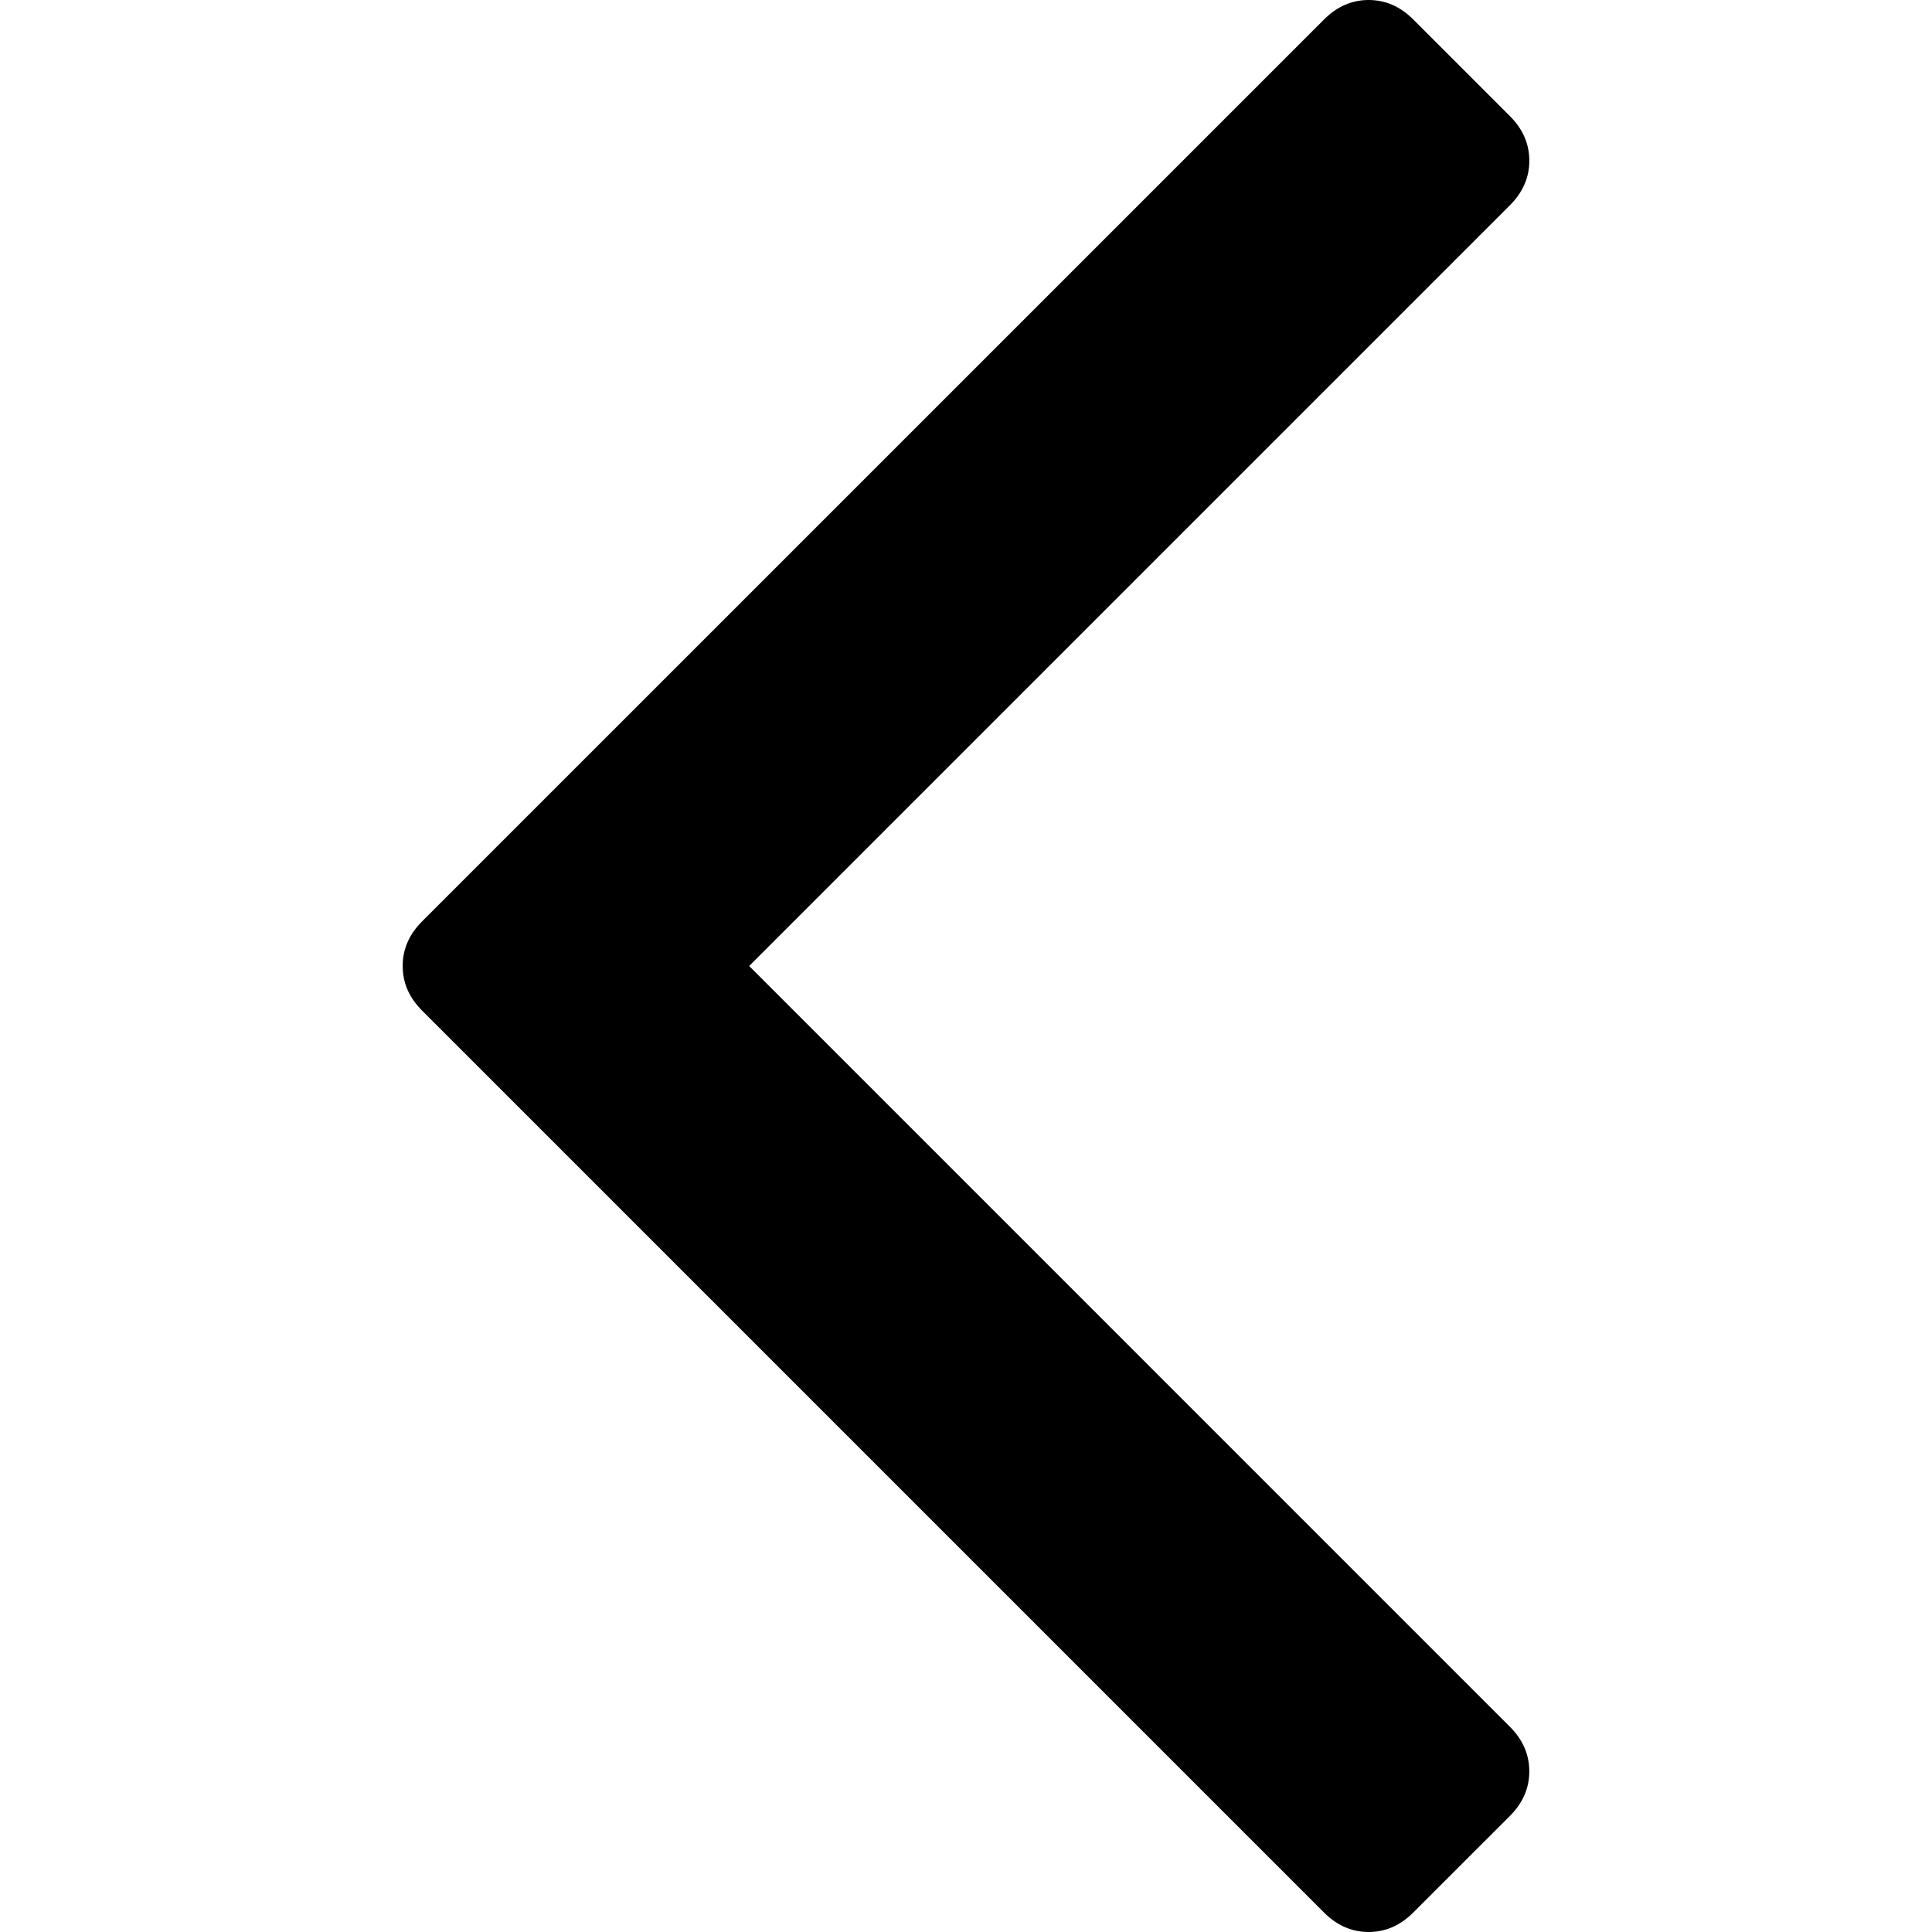
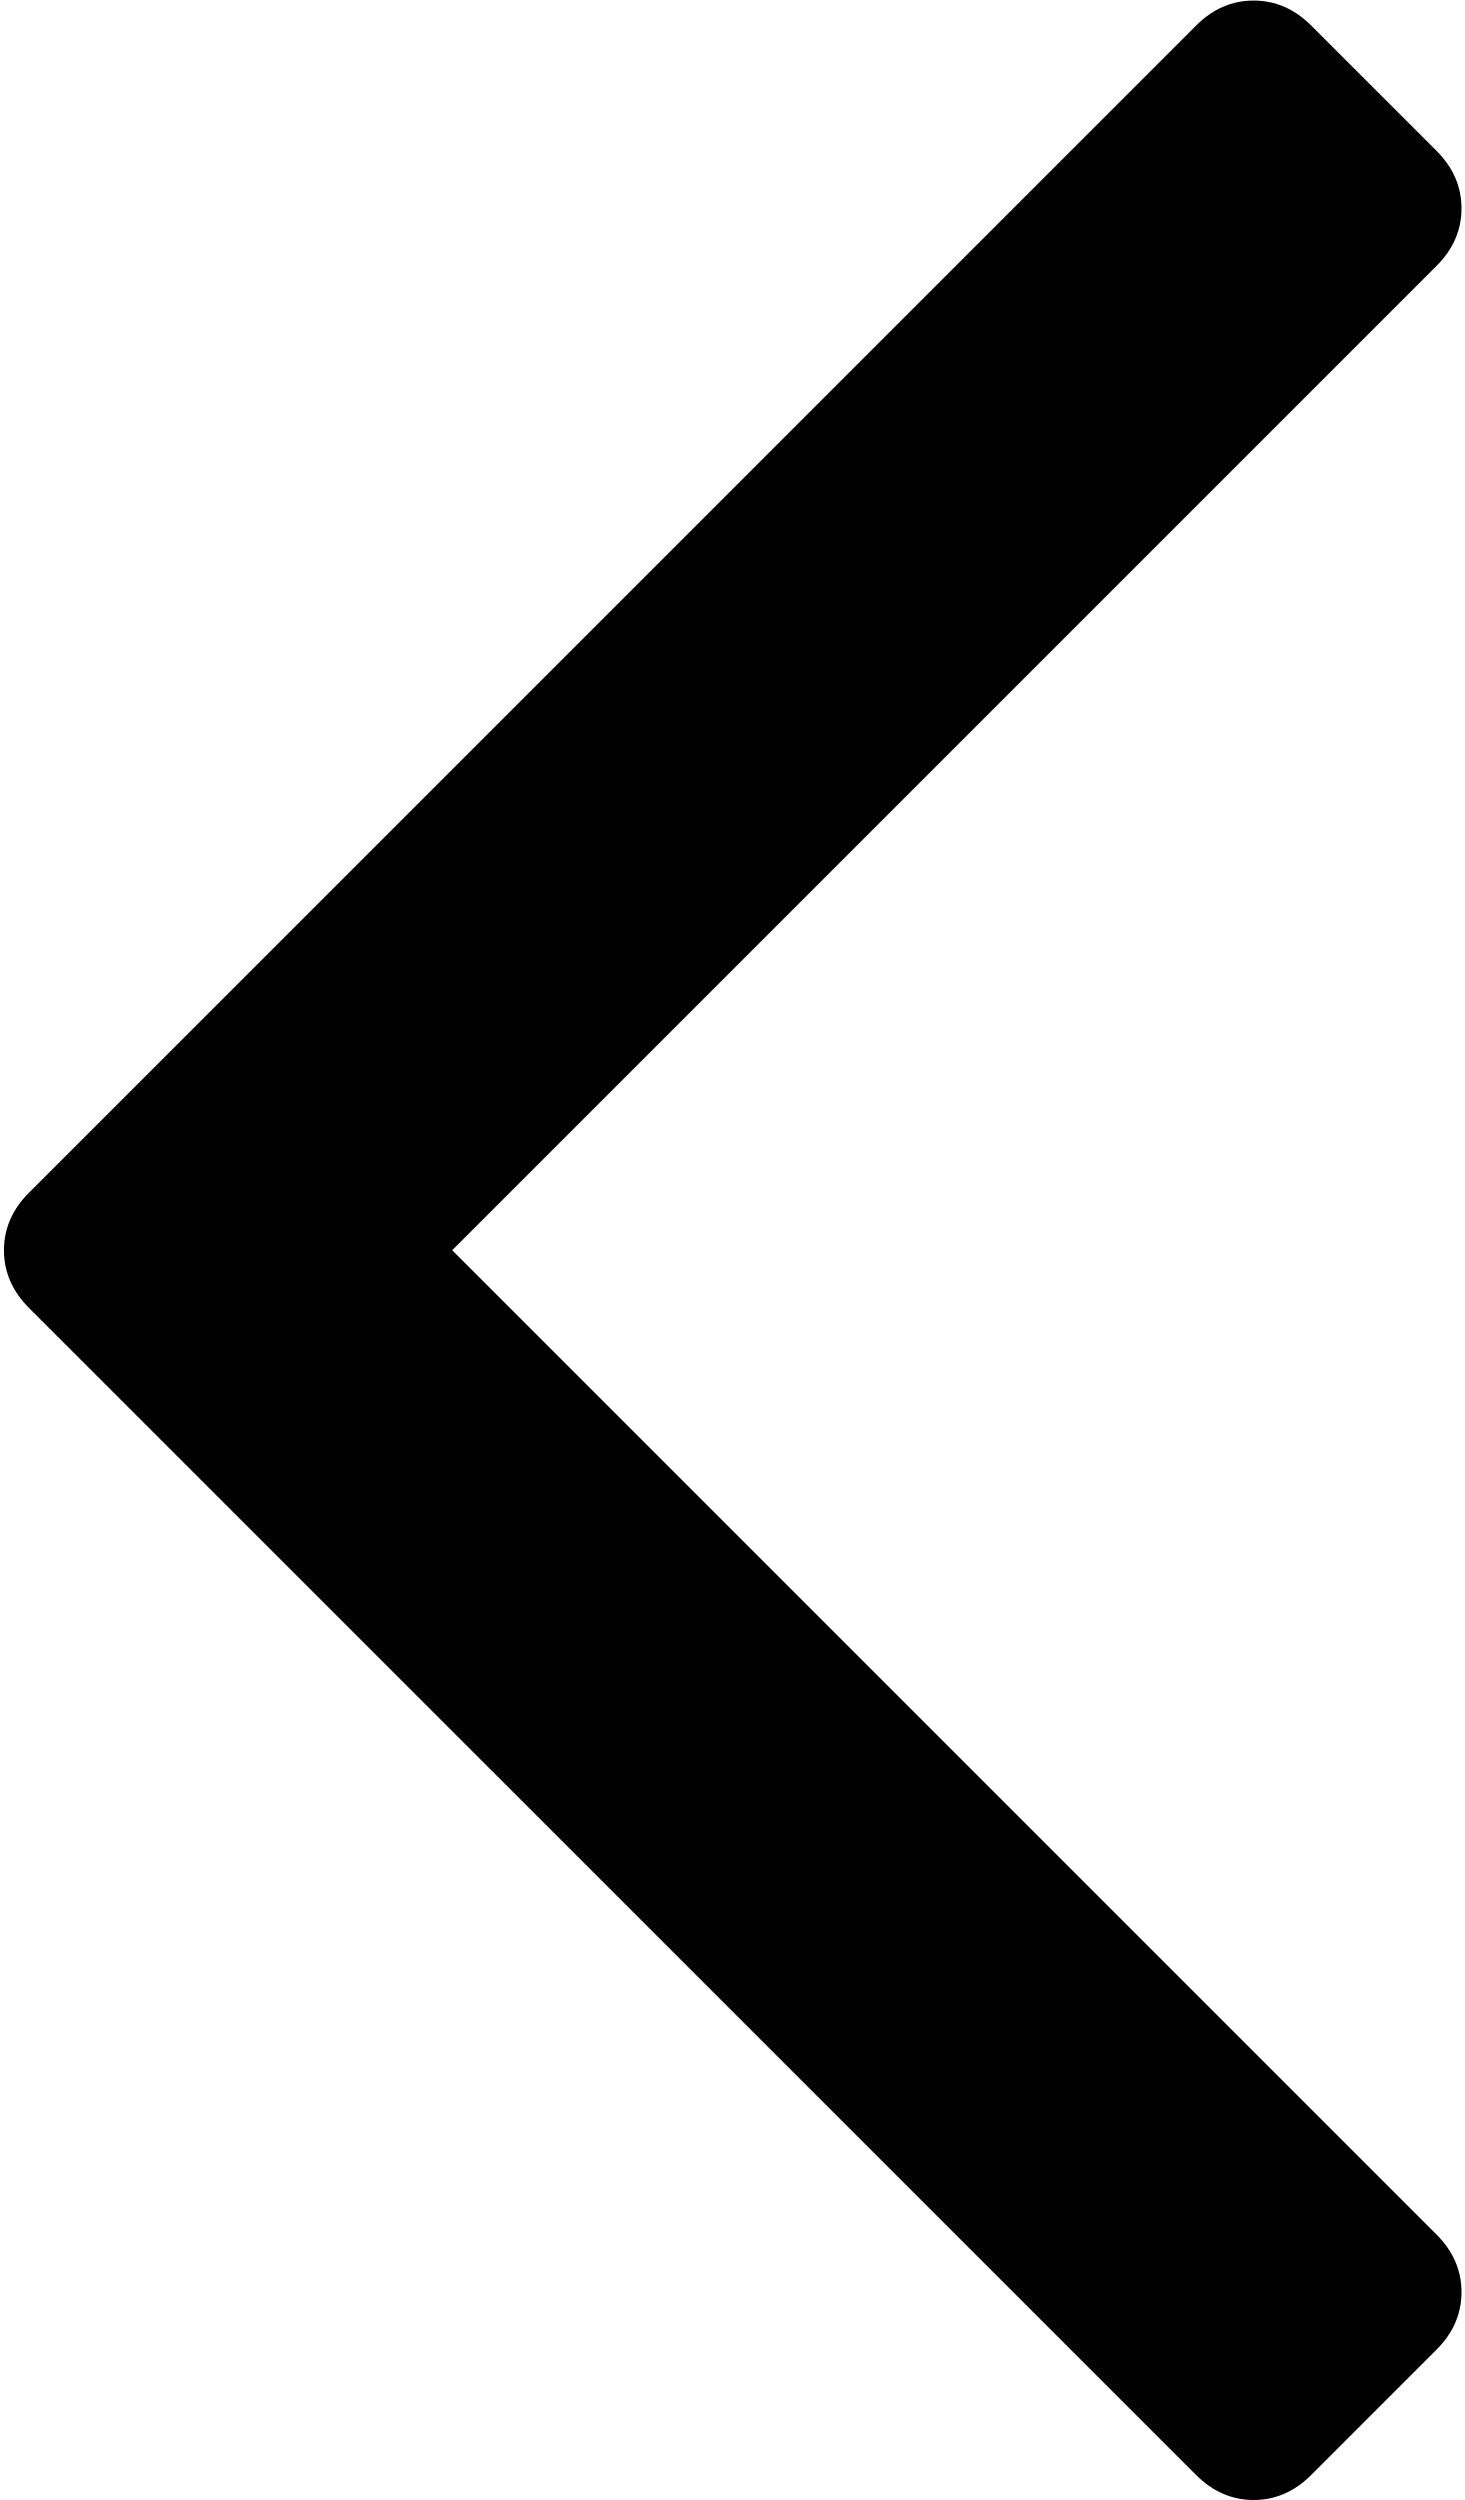
- <svg xmlns="http://www.w3.org/2000/svg" viewBox="0 0 284.935 284.936" id="chevron-left">
-   <path d="M110.488 142.468L222.694 30.264c1.902-1.903 2.854-4.093 2.854-6.567s-.951-4.664-2.854-6.563L208.417 2.857C206.513.955 204.324 0 201.856 0c-2.475 0-4.664.955-6.567 2.857L62.24 135.9c-1.903 1.903-2.852 4.093-2.852 6.567 0 2.475.949 4.664 2.852 6.567l133.042 133.043c1.906 1.906 4.097 2.857 6.571 2.857 2.471 0 4.66-.951 6.563-2.857l14.277-14.267c1.902-1.903 2.851-4.094 2.851-6.57 0-2.472-.948-4.661-2.851-6.564L110.488 142.468z" />
+ <svg xmlns="http://www.w3.org/2000/svg" width="167px" height="285px" viewBox="0 0 167 285" version="1.1">
+   <g id="Page-1" stroke="none" stroke-width="1" fill="none" fill-rule="evenodd">
+     <g id="chevron-right" transform="translate(83.5, 142.5) rotate(180) translate(-83.5, -142.5) " fill="#000000" fill-rule="nonzero">
+       <path d="M163.701,135.9 L30.652,2.857 C28.748,0.955 26.557,0 24.084,0 C21.61,0 19.42,0.955 17.517,2.857 L3.244,17.133 C1.338,19.036 0.389,21.222 0.389,23.7 C0.389,26.178 1.338,28.364 3.244,30.267 L115.448,142.471 L3.244,254.677 C1.338,256.58 0.389,258.77 0.389,261.241 C0.389,263.718 1.338,265.908 3.244,267.811 L17.518,282.082 C19.421,283.987 21.611,284.936 24.085,284.936 C26.558,284.936 28.748,283.985 30.652,282.082 L163.694,149.038 C165.596,147.136 166.548,144.945 166.548,142.471 C166.548,139.997 165.603,137.807 163.701,135.9 L163.701,135.9 Z" id="Path" />
+     </g>
+   </g>
</svg>
